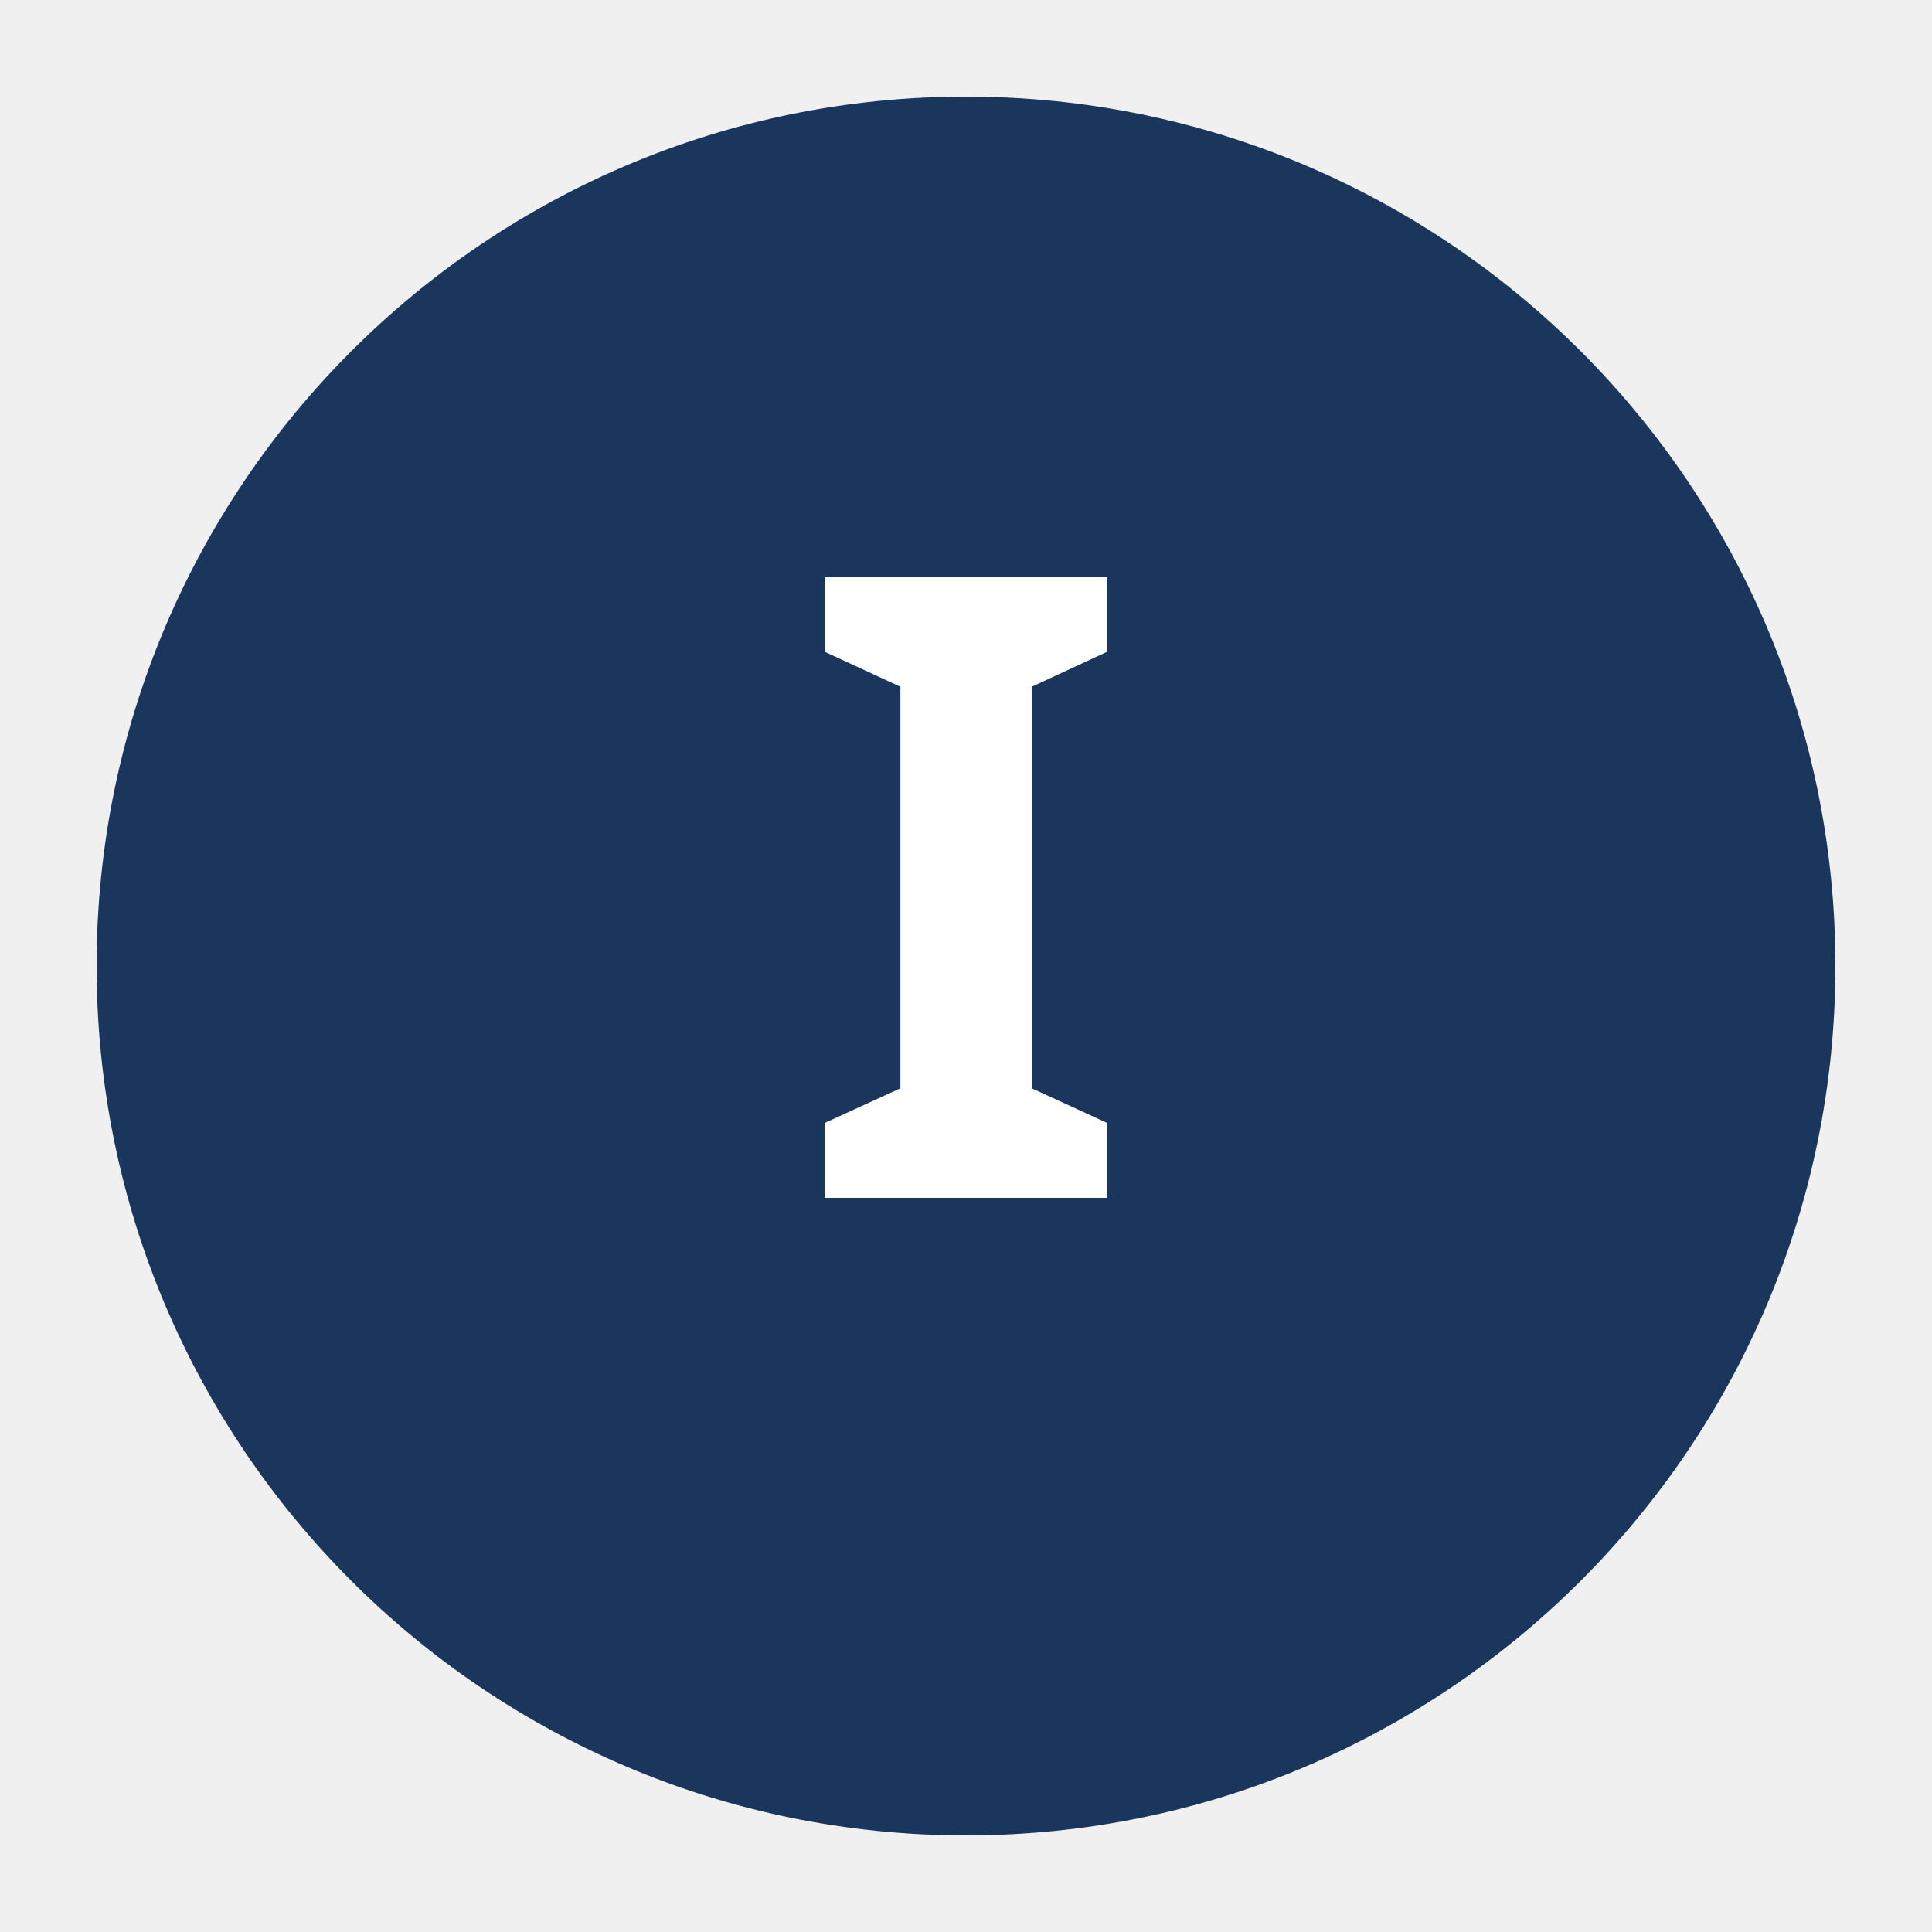
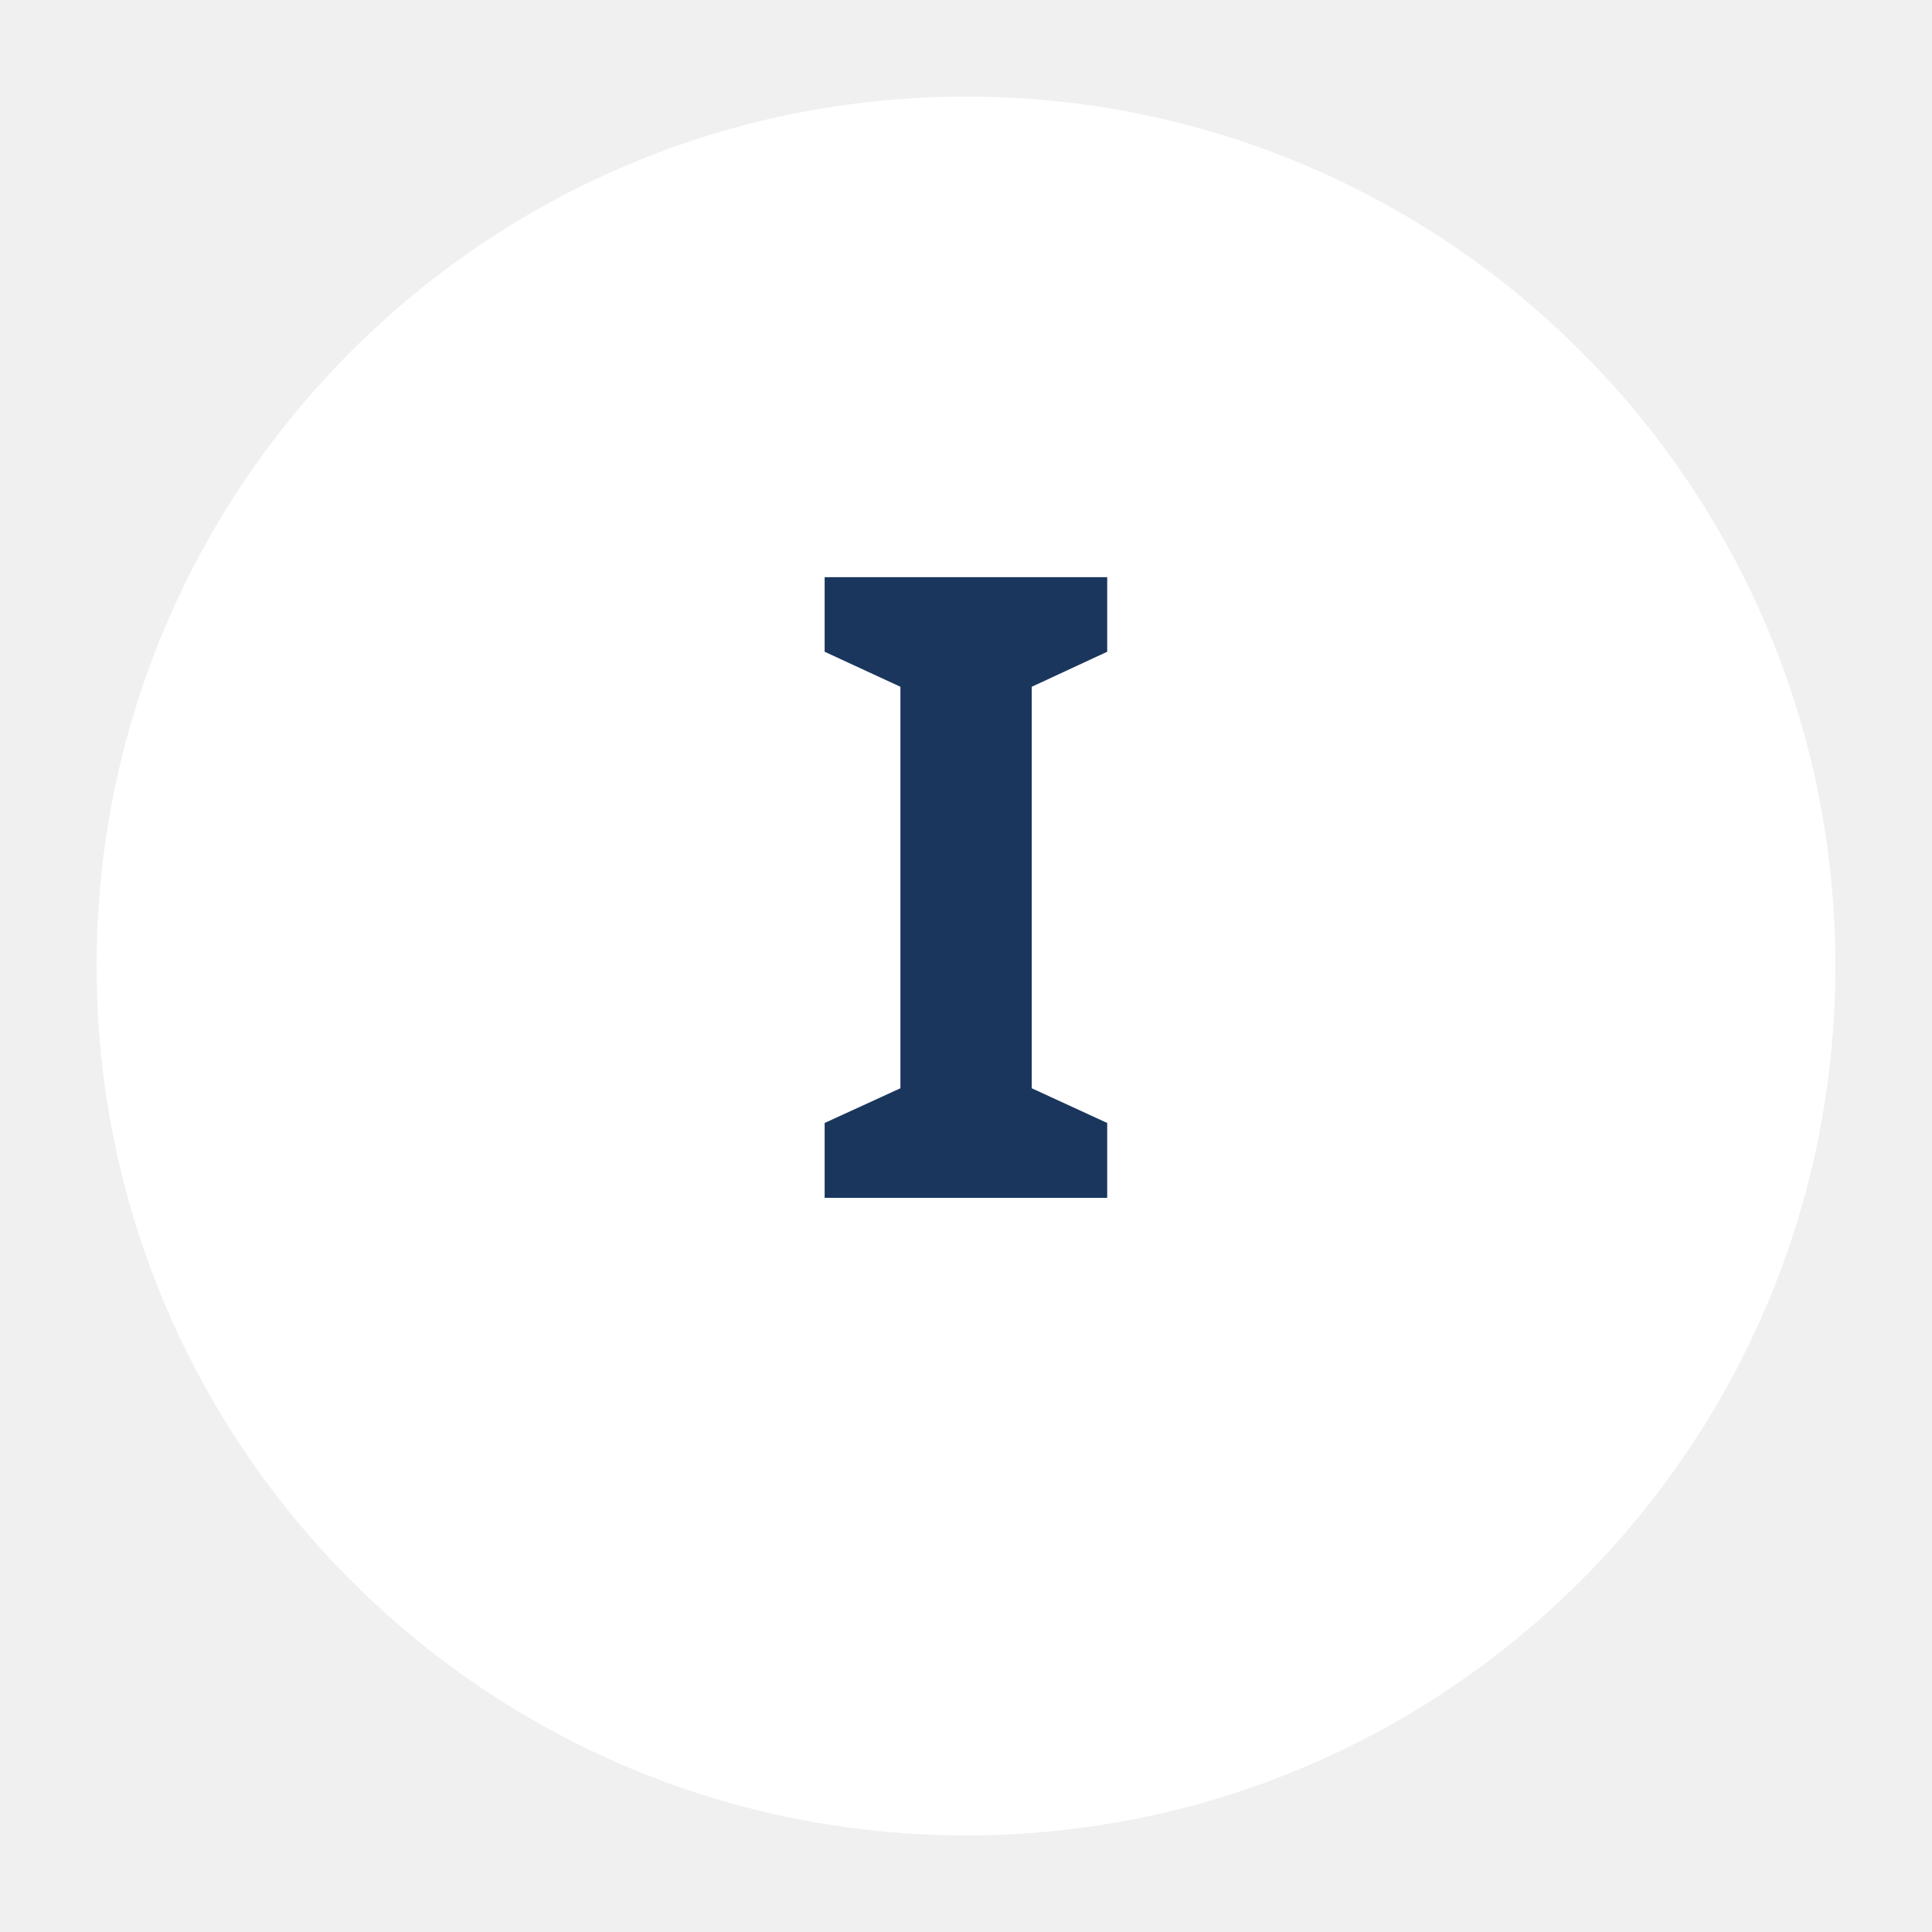
<svg xmlns="http://www.w3.org/2000/svg" viewBox="0 0 100 100" width="50" height="50">
-   <circle cx="50" cy="50" r="45" fill="#1a365d" />
-   <text x="50" y="62" font-size="45" font-family="sans-serif" fill="#ffffff" text-anchor="middle" font-weight="bold">I</text>
+   <circle cx="50" cy="50" r="45" fill="#ffffff" />
+   <text x="50" y="62" font-size="45" font-family="sans-serif" fill="#1a365d" text-anchor="middle" font-weight="bold">I</text>
</svg>
